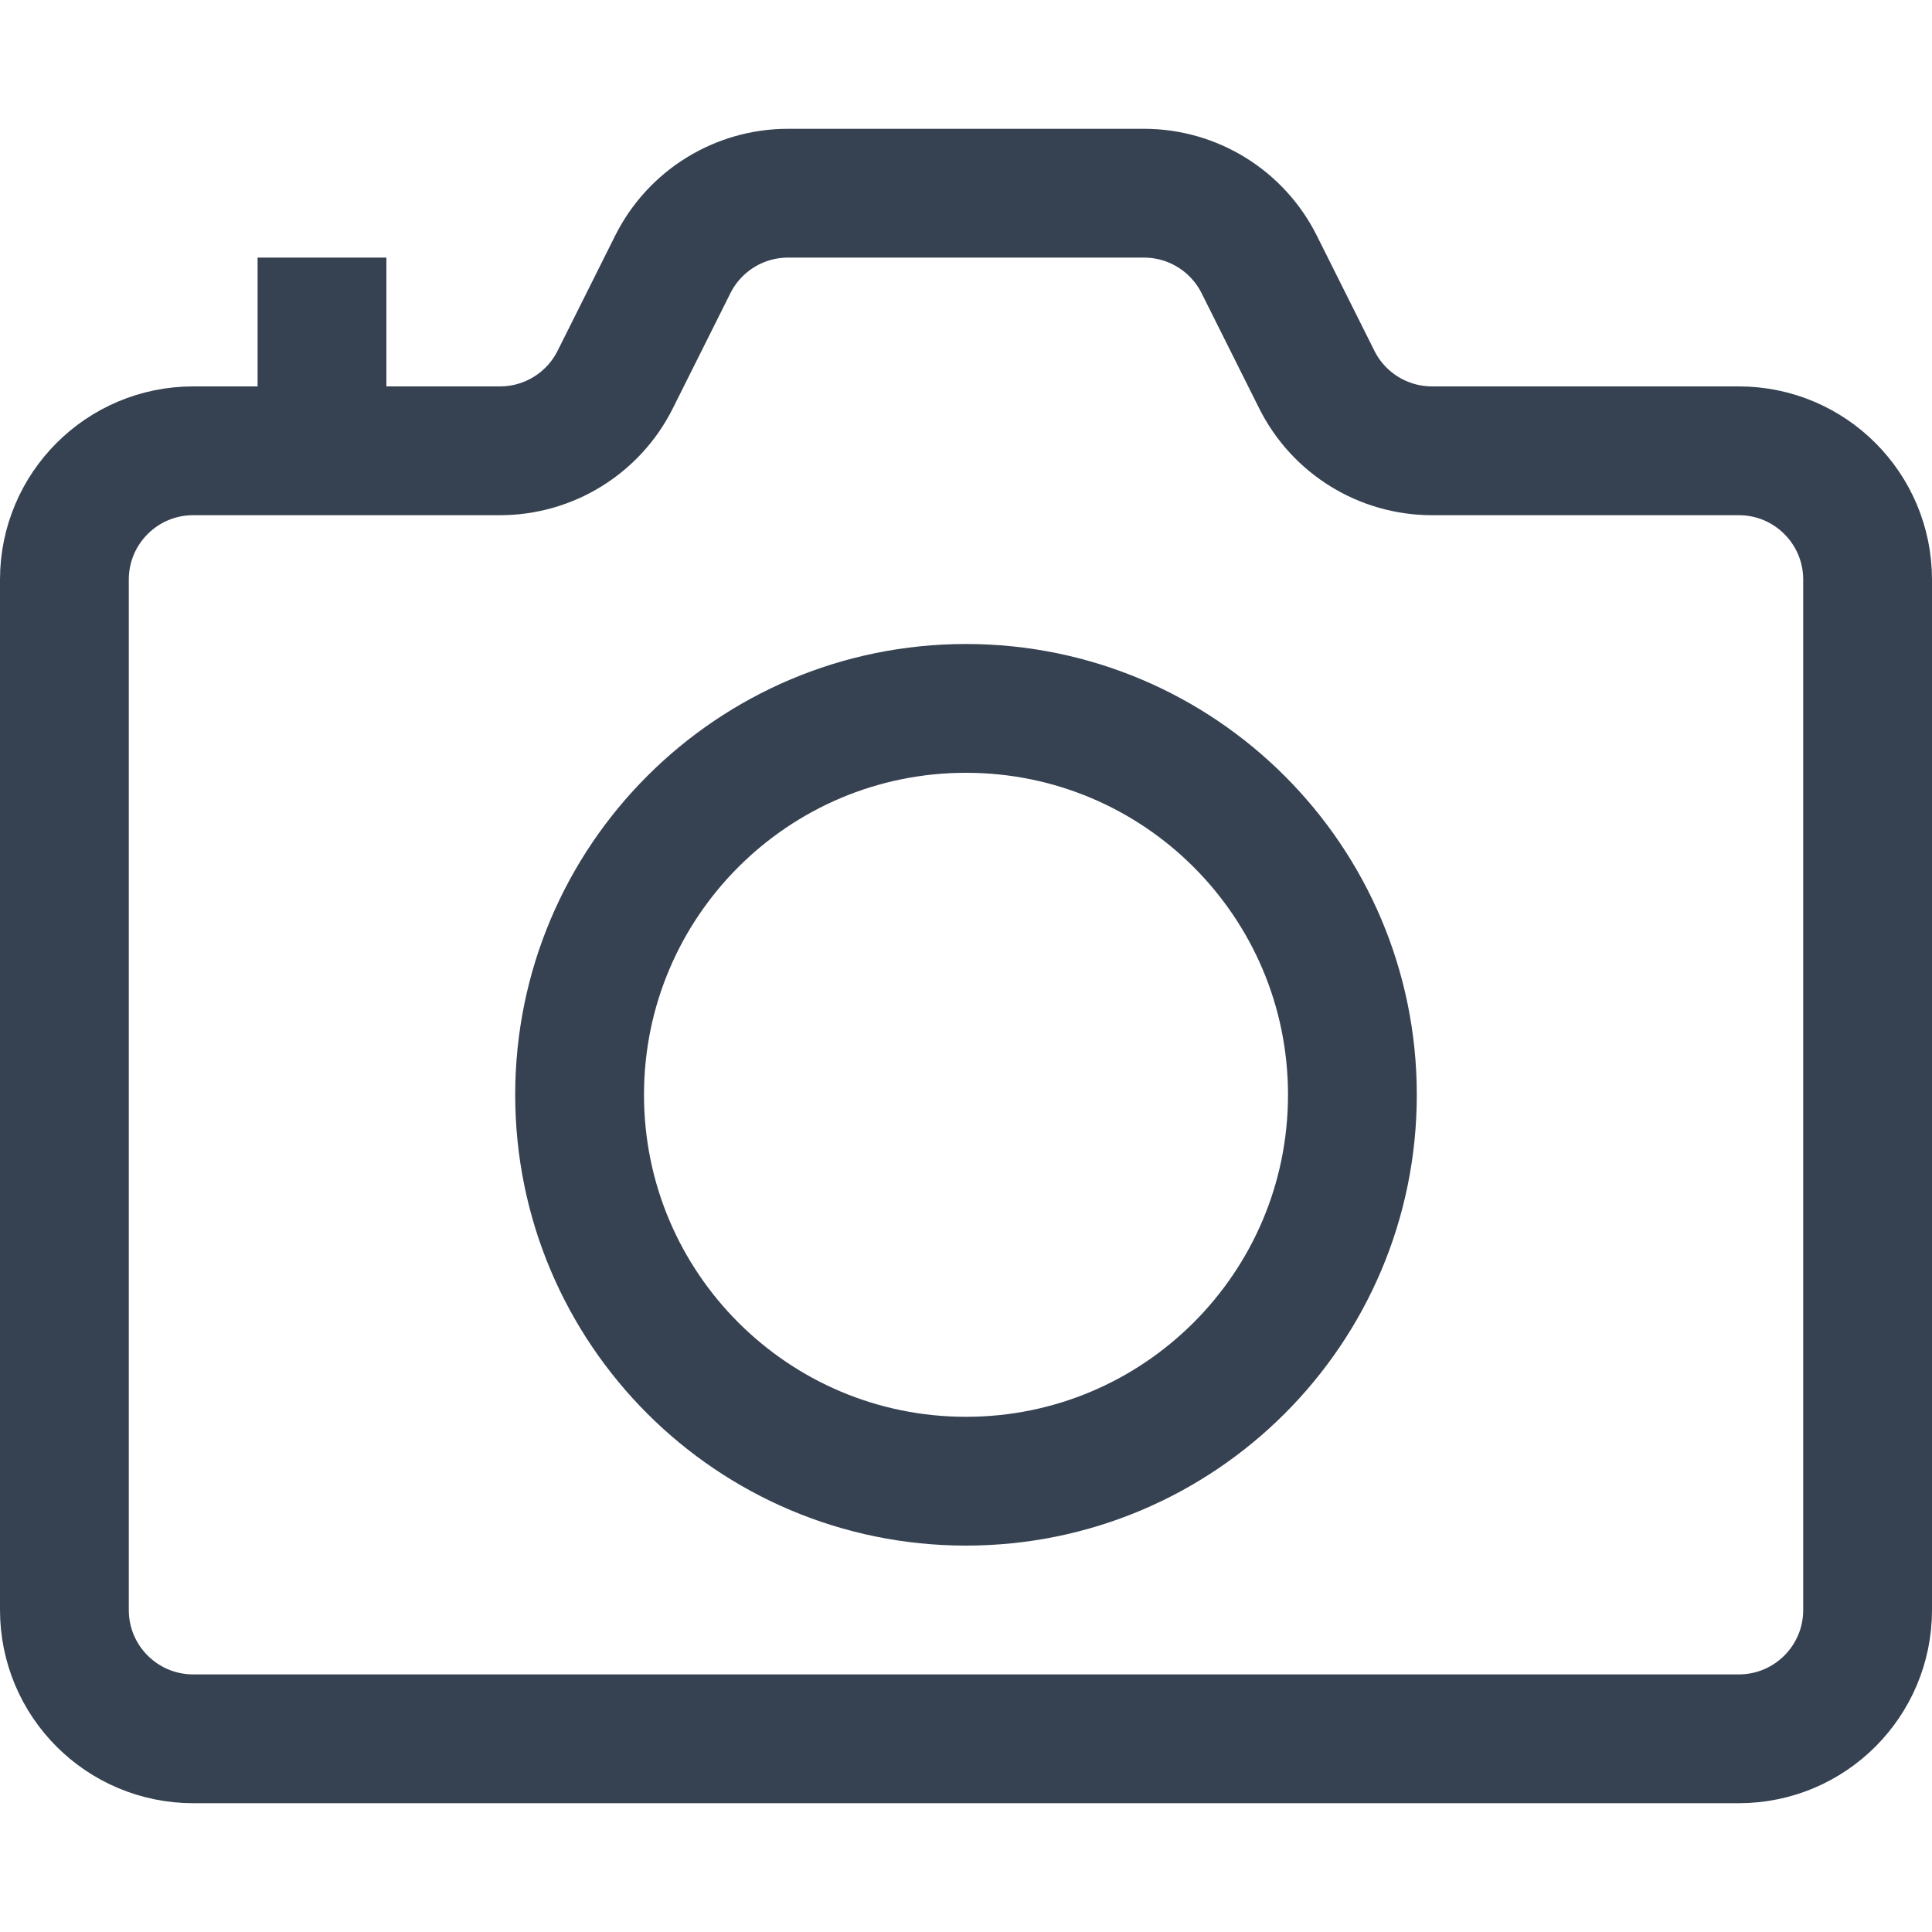
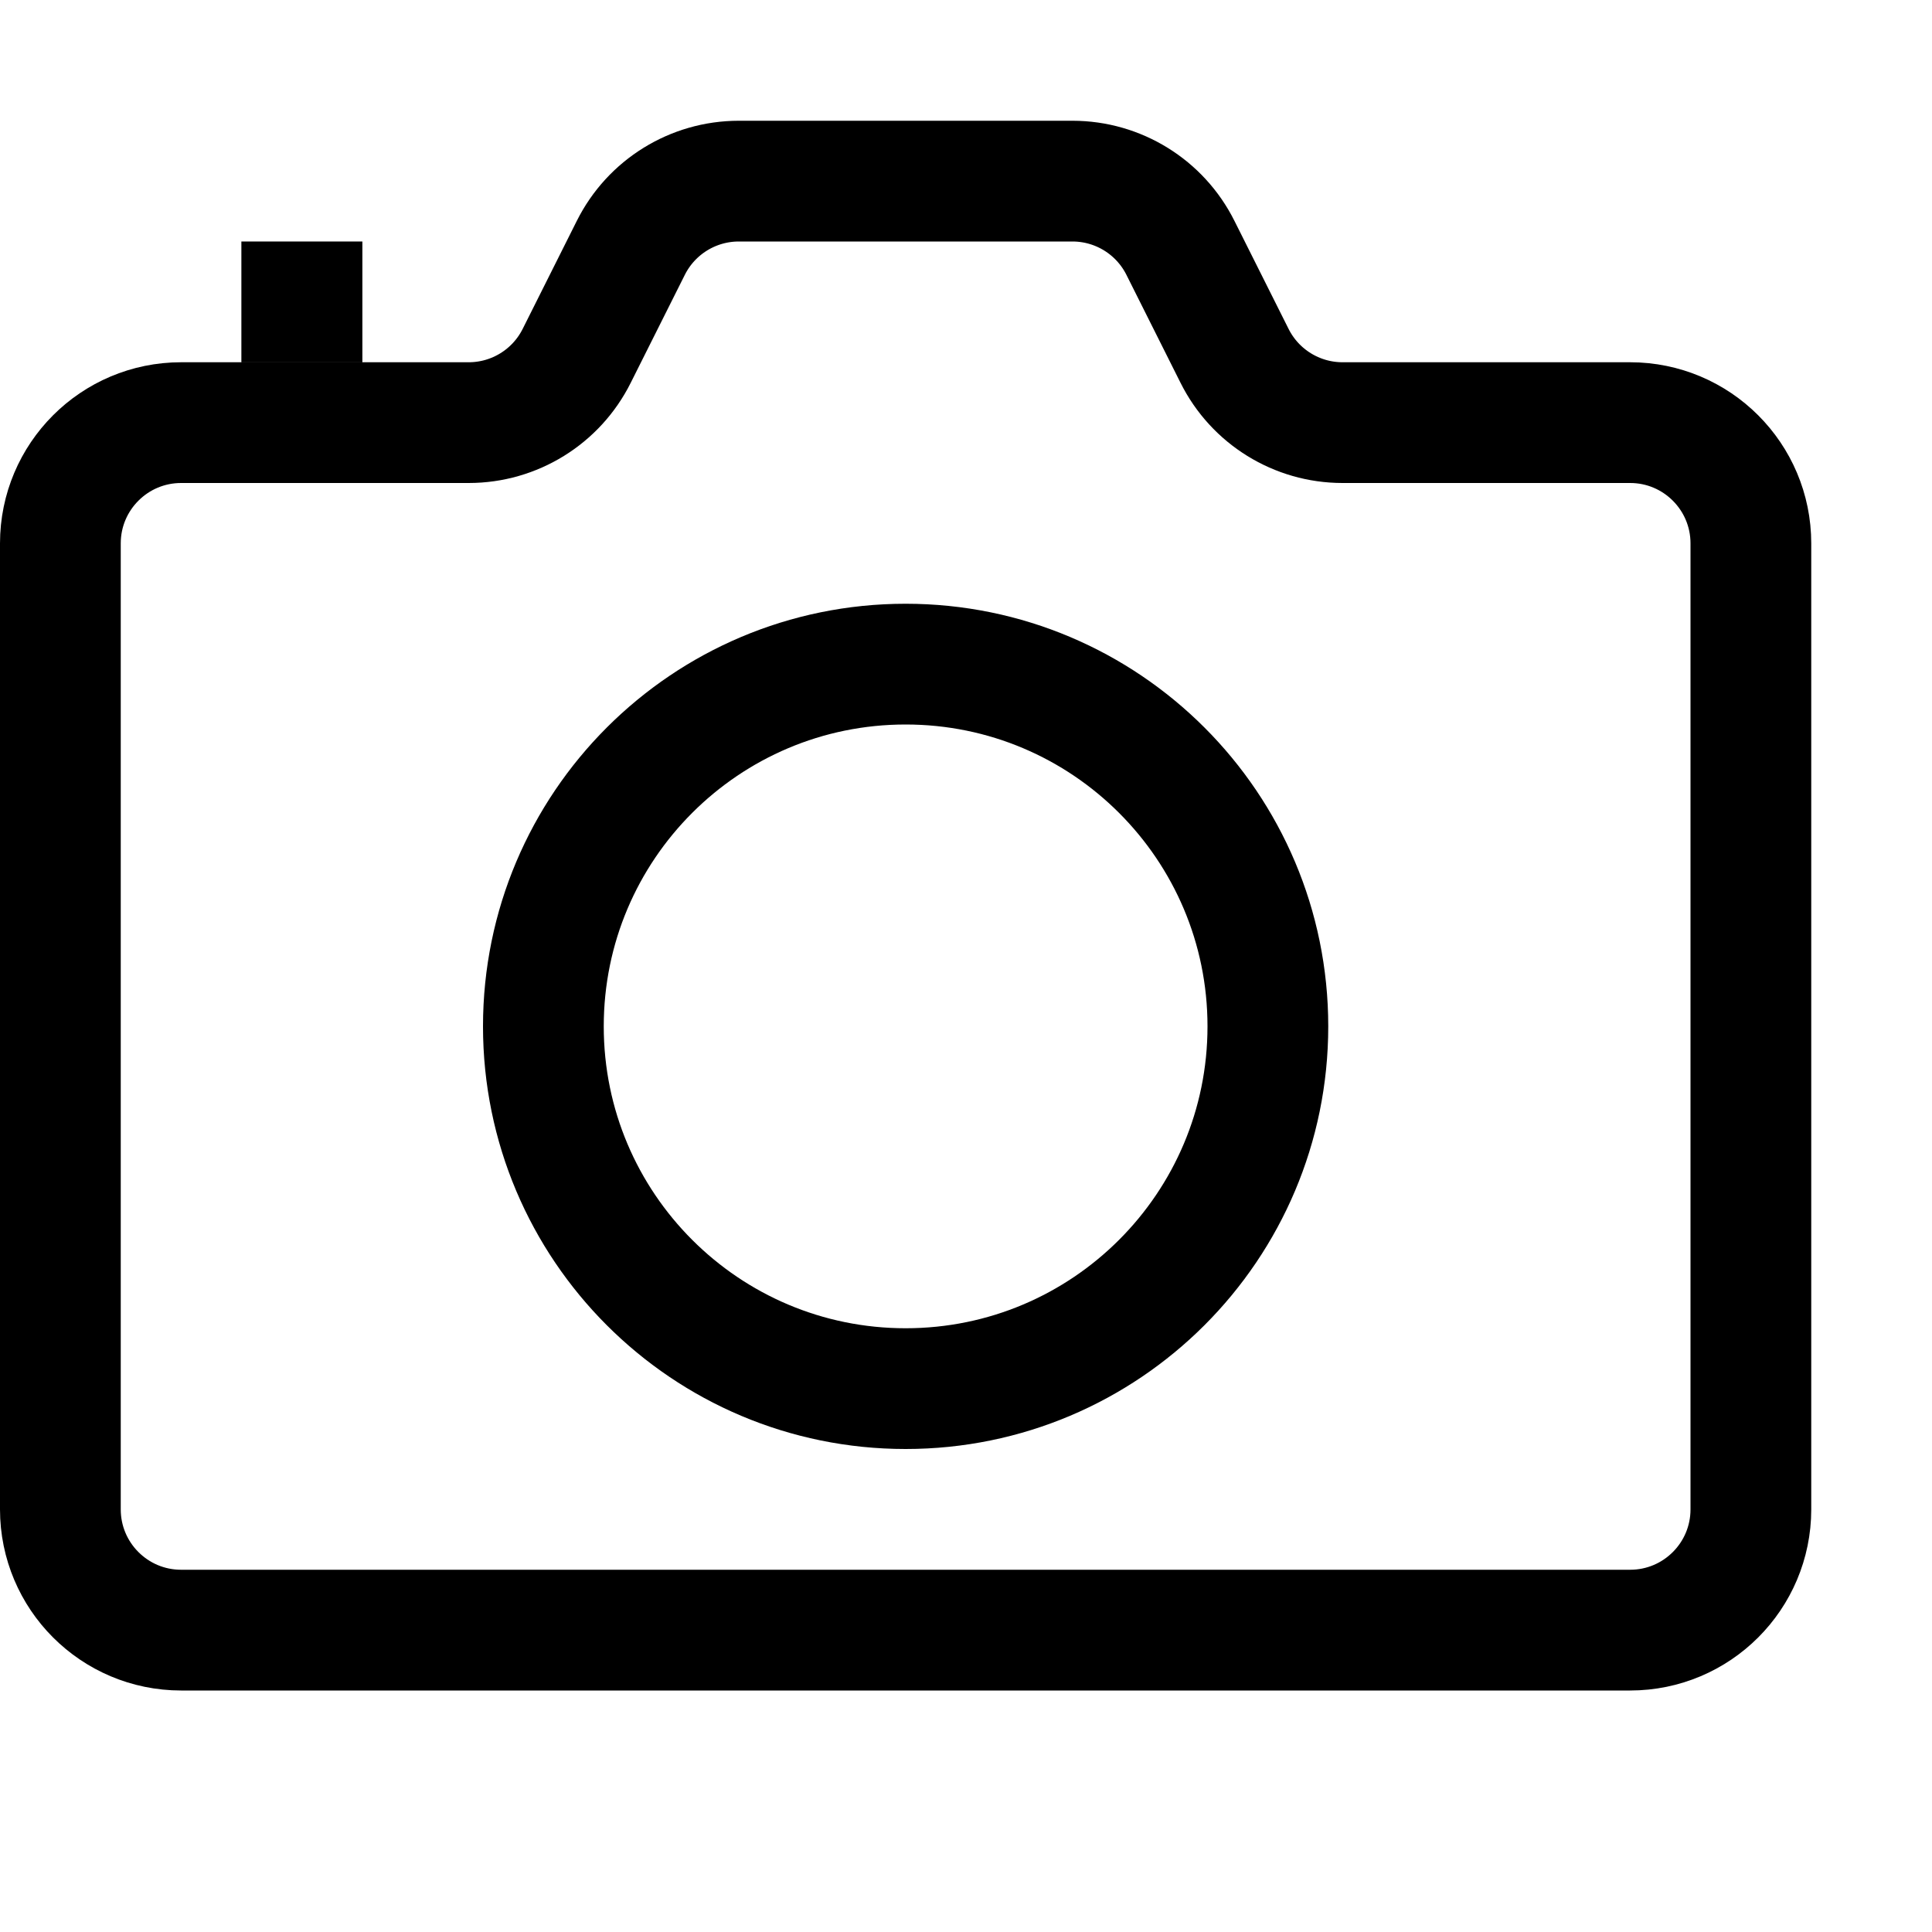
- <svg xmlns="http://www.w3.org/2000/svg" width="30" height="30" viewBox="0 0 30 30" fill="none">
-   <path d="M29 25V9C29 7.895 28.105 7 27 7H22.236C21.479 7 20.786 6.572 20.447 5.894L19.553 4.106C19.214 3.428 18.521 3 17.764 3H12.236C11.479 3 10.786 3.428 10.447 4.106L9.553 5.894C9.214 6.572 8.521 7 7.764 7H3C1.895 7 1 7.895 1 9V25C1 26.105 1.895 27 3 27H27C28.105 27 29 26.105 29 25Z" stroke="#364252" stroke-width="2" stroke-linecap="round" stroke-linejoin="round" />
-   <circle cx="15" cy="17" r="6" transform="rotate(-90 15 17)" stroke="#364252" stroke-width="2" stroke-linejoin="round" />
-   <rect x="4" y="4" width="2" height="2" fill="#364252" />
+ <svg xmlns="http://www.w3.org/2000/svg" width="16" height="16" fill="none">
+   <path stroke="#000" stroke-linecap="round" stroke-linejoin="round" d="M14.5 12.5v-8a1 1 0 0 0-1-1h-2.382a1 1 0 0 1-.894-.553l-.448-.894a1 1 0 0 0-.894-.553H6.118a1 1 0 0 0-.894.553l-.448.894a1 1 0 0 1-.894.553H1.5a1 1 0 0 0-1 1v8a1 1 0 0 0 1 1h12a1 1 0 0 0 1-1Z" />
+   <circle cx="7.5" cy="8.5" r="3" stroke="#000" stroke-linejoin="round" transform="rotate(-90 7.5 8.5)" />
+   <path stroke="#000" stroke-linecap="square" d="M2.5 2.5v.001" />
</svg>
